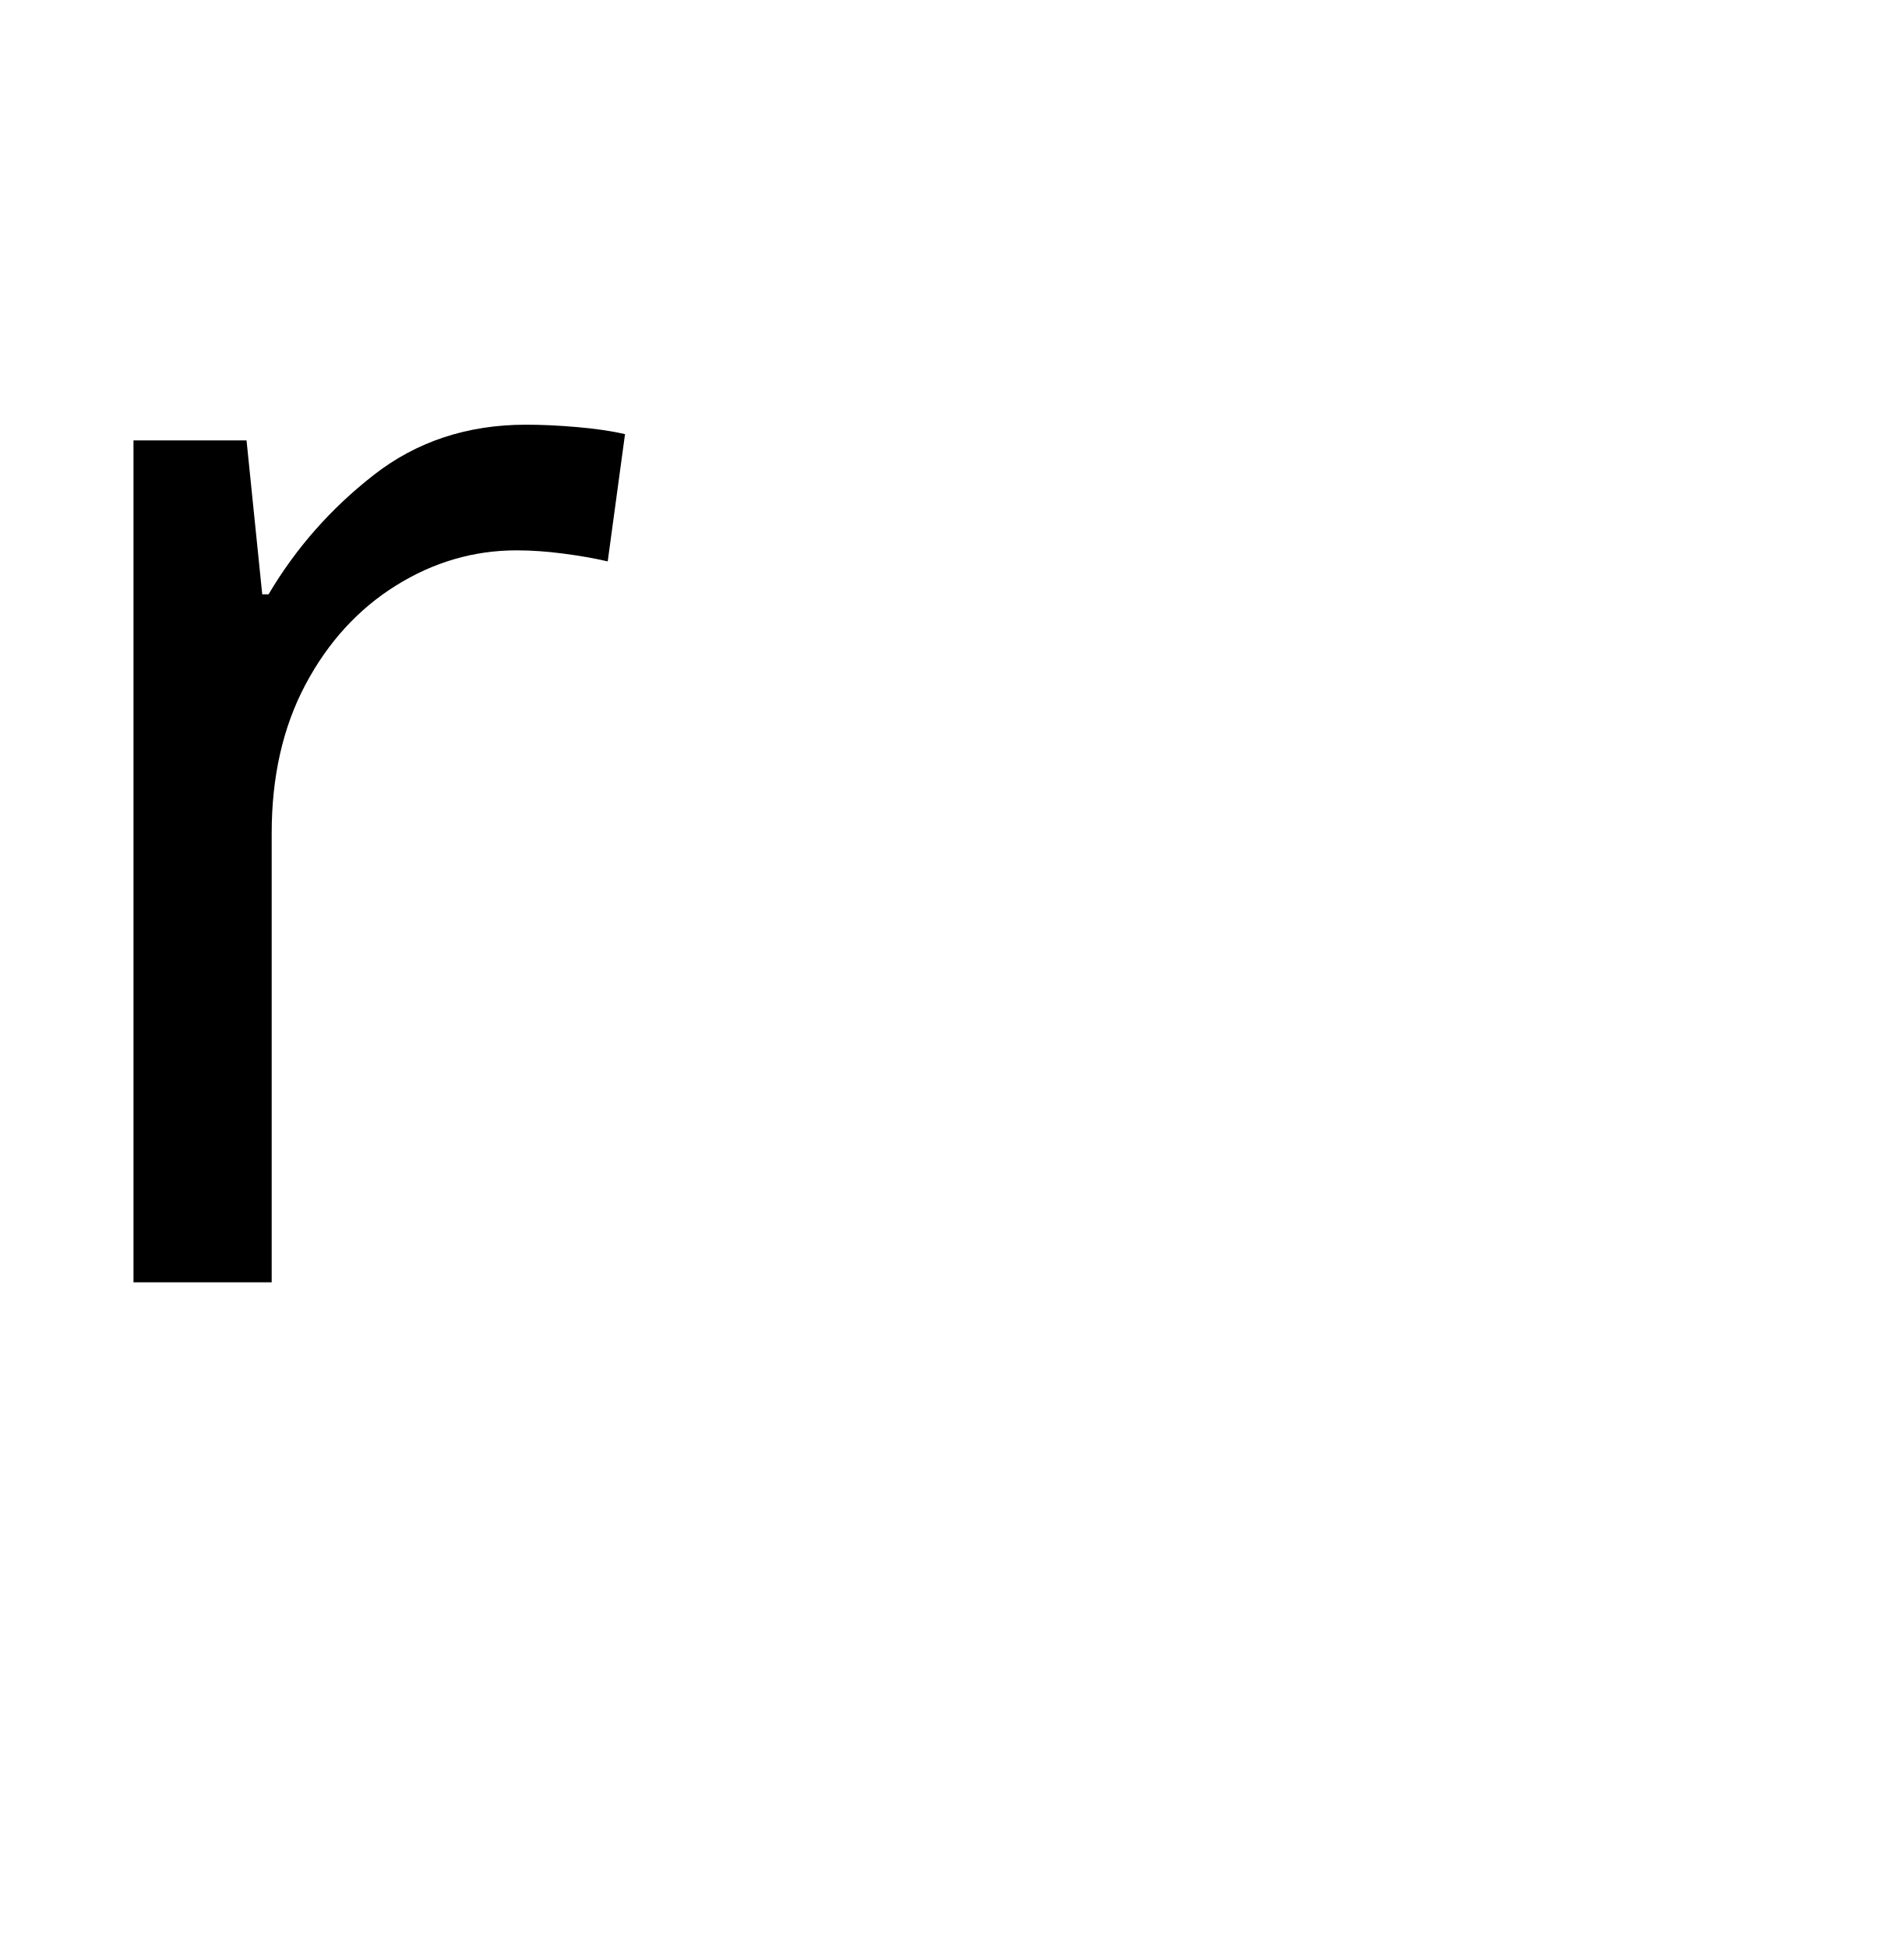
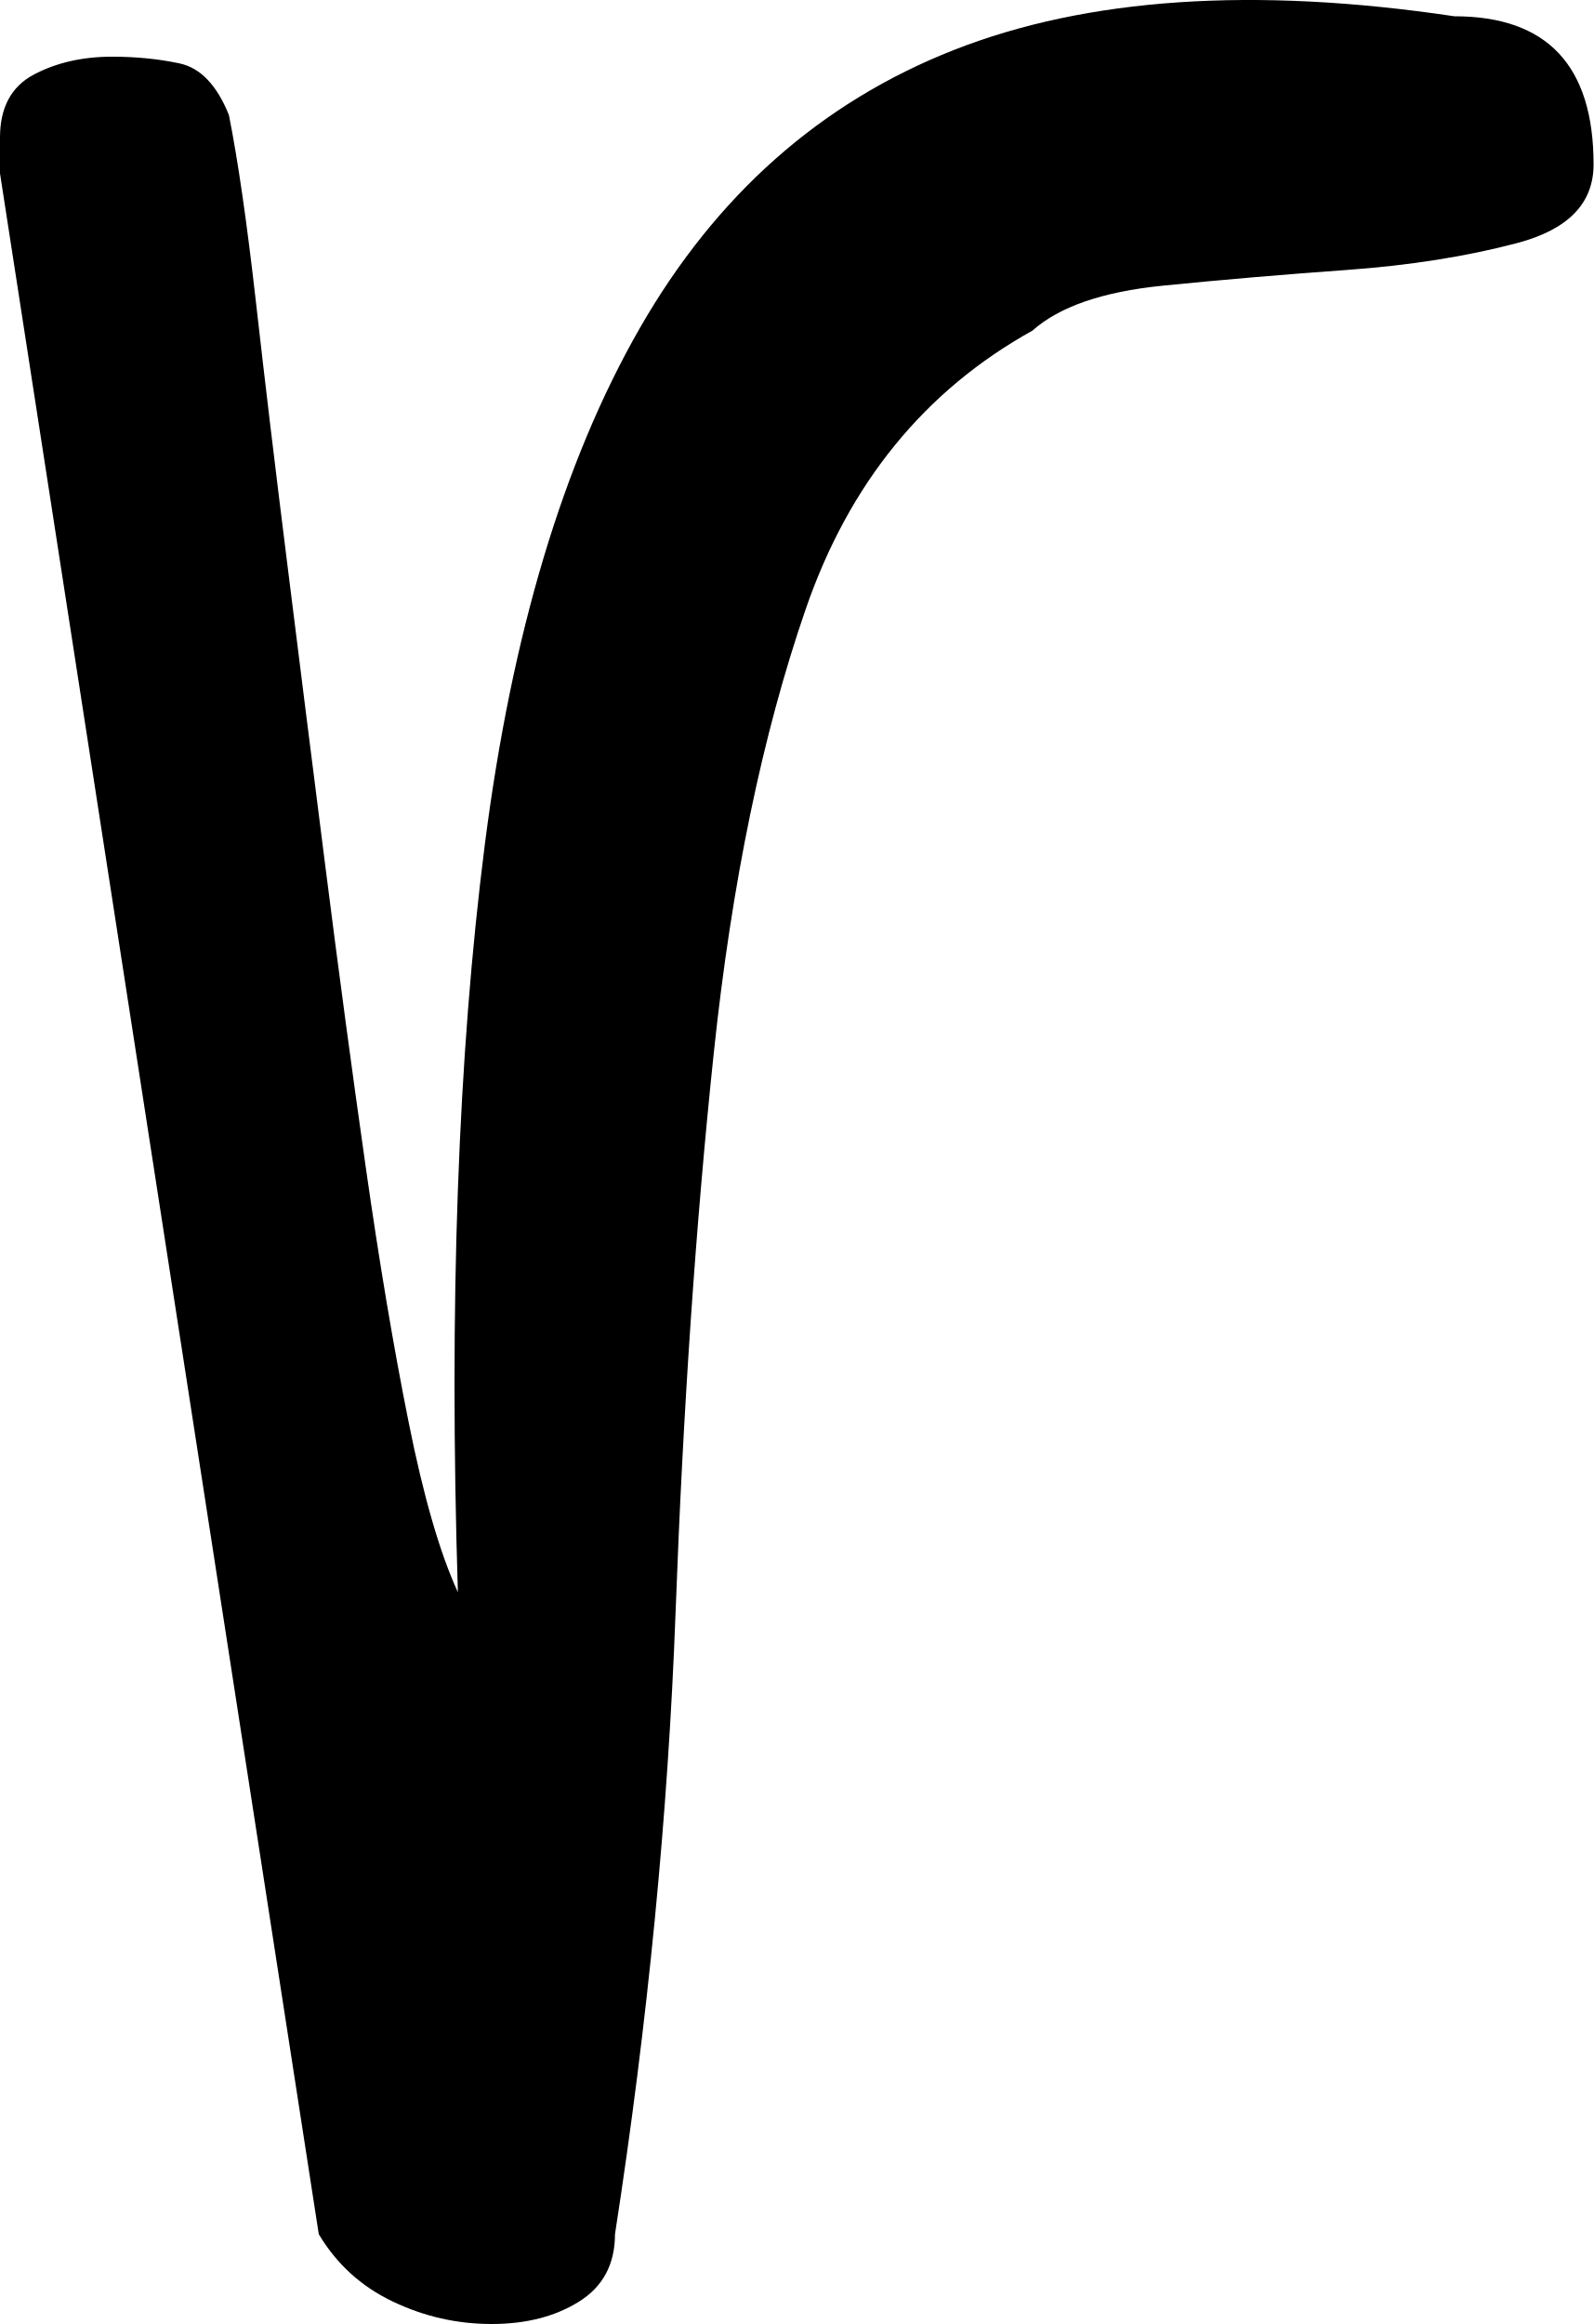
- <svg xmlns="http://www.w3.org/2000/svg" id="Calque_1" data-name="Calque 1" viewBox="0 0 484.848 496.094">
+ <svg xmlns="http://www.w3.org/2000/svg" id="Calque_1" data-name="Calque 1" viewBox="0 0 34.668 50.55">
  <defs>
    <style>
      .cls-1 {
        fill: #000;
-         font-family: ShadowsIntoLight, 'Shadows Into Light';
-         font-size: 400px;
+         stroke-width: 0px;
      }
    </style>
  </defs>
-   <text class="cls-1" transform="translate(0 326.5625)">
-     <tspan x="0" y="0">r</tspan>
-   </text>
+   <path class="cls-1" d="M0,3.772v-.781c0-.65.244-1.106.732-1.367.488-.259,1.058-.391,1.709-.391.521,0,1.009.049,1.465.146.455.098.813.473,1.074,1.123.195.977.391,2.329.586,4.053.195,1.726.423,3.63.684,5.713.259,2.084.537,4.282.83,6.592.293,2.312.586,4.492.879,6.543s.601,3.891.928,5.518c.325,1.628.684,2.866,1.074,3.711-.195-6.25,0-11.67.586-16.26s1.709-8.333,3.369-11.23c1.66-2.896,3.938-4.915,6.836-6.055C23.648-.051,27.278-.296,31.641.354c2.018,0,3.027,1.074,3.027,3.223,0,.847-.554,1.416-1.66,1.709-1.107.293-2.344.488-3.711.586s-2.702.212-4.004.342c-1.303.131-2.246.456-2.832.977-2.344,1.303-3.988,3.32-4.932,6.055-.944,2.734-1.611,5.957-2.002,9.668s-.668,7.764-.83,12.158c-.163,4.395-.603,8.903-1.318,13.525,0,.651-.261,1.14-.781,1.465-.522.327-1.157.488-1.904.488-.749,0-1.465-.162-2.148-.488-.684-.325-1.221-.813-1.611-1.465L0,3.772Z" />
</svg>
